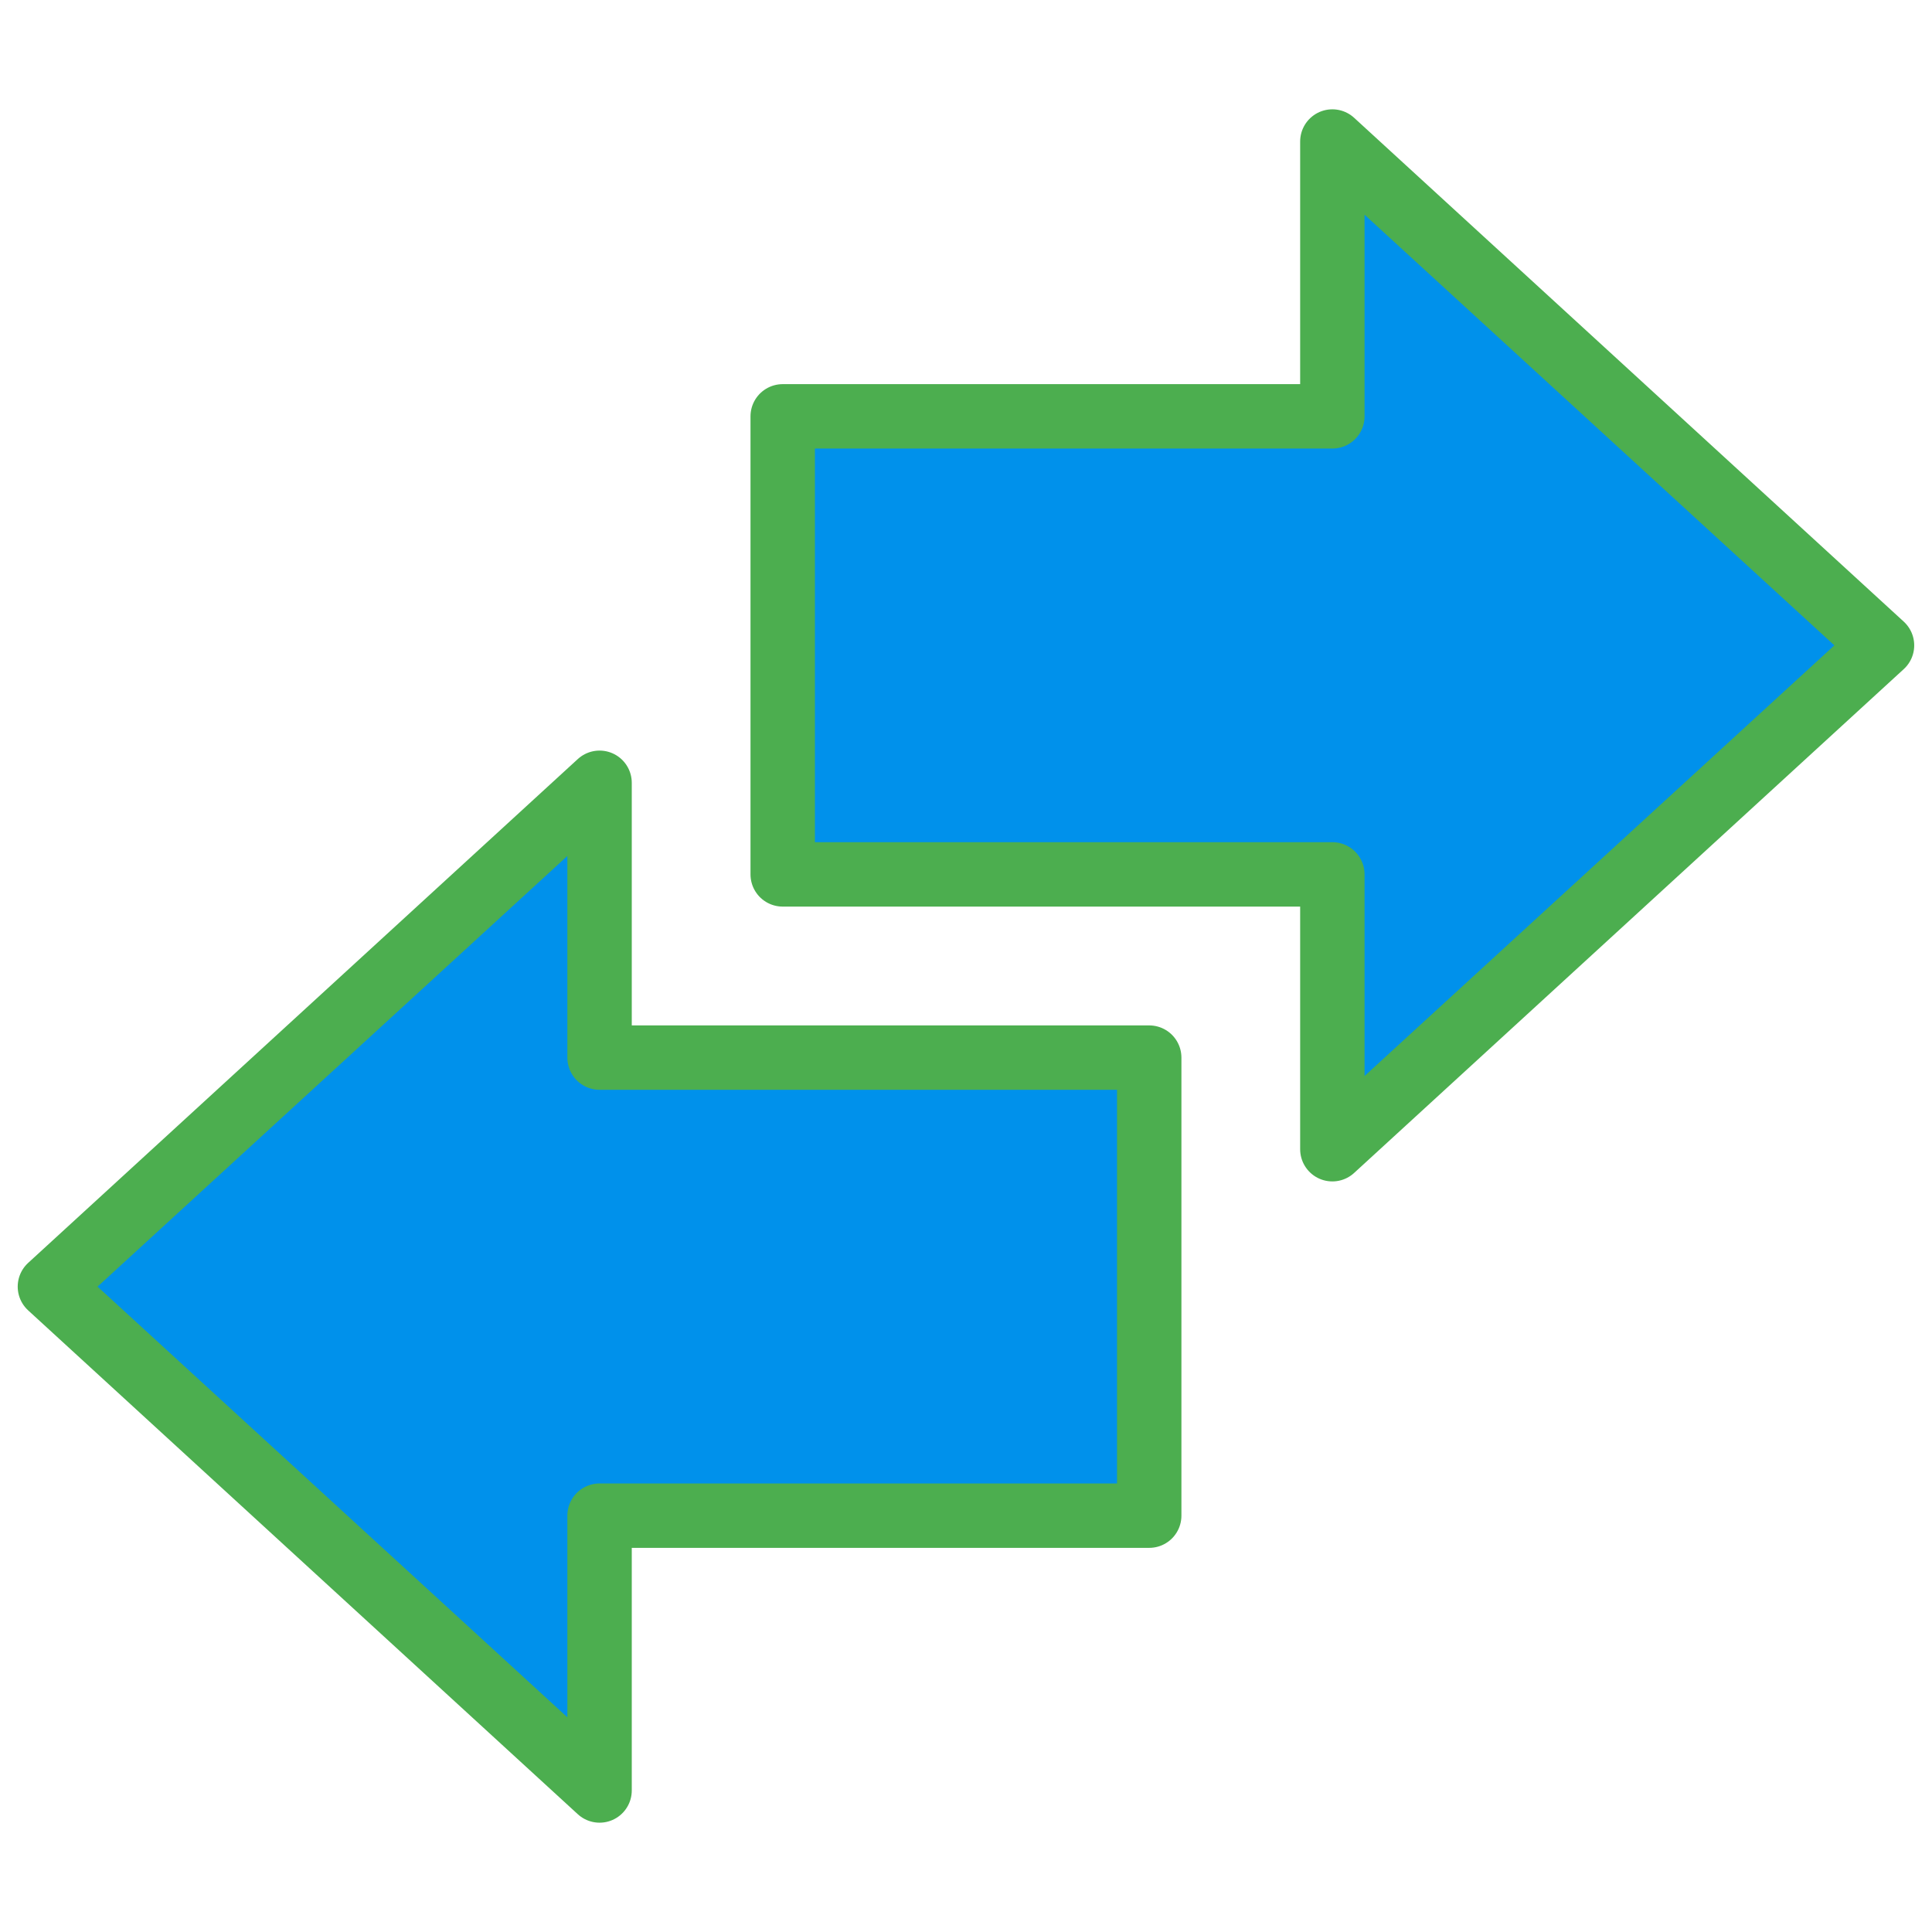
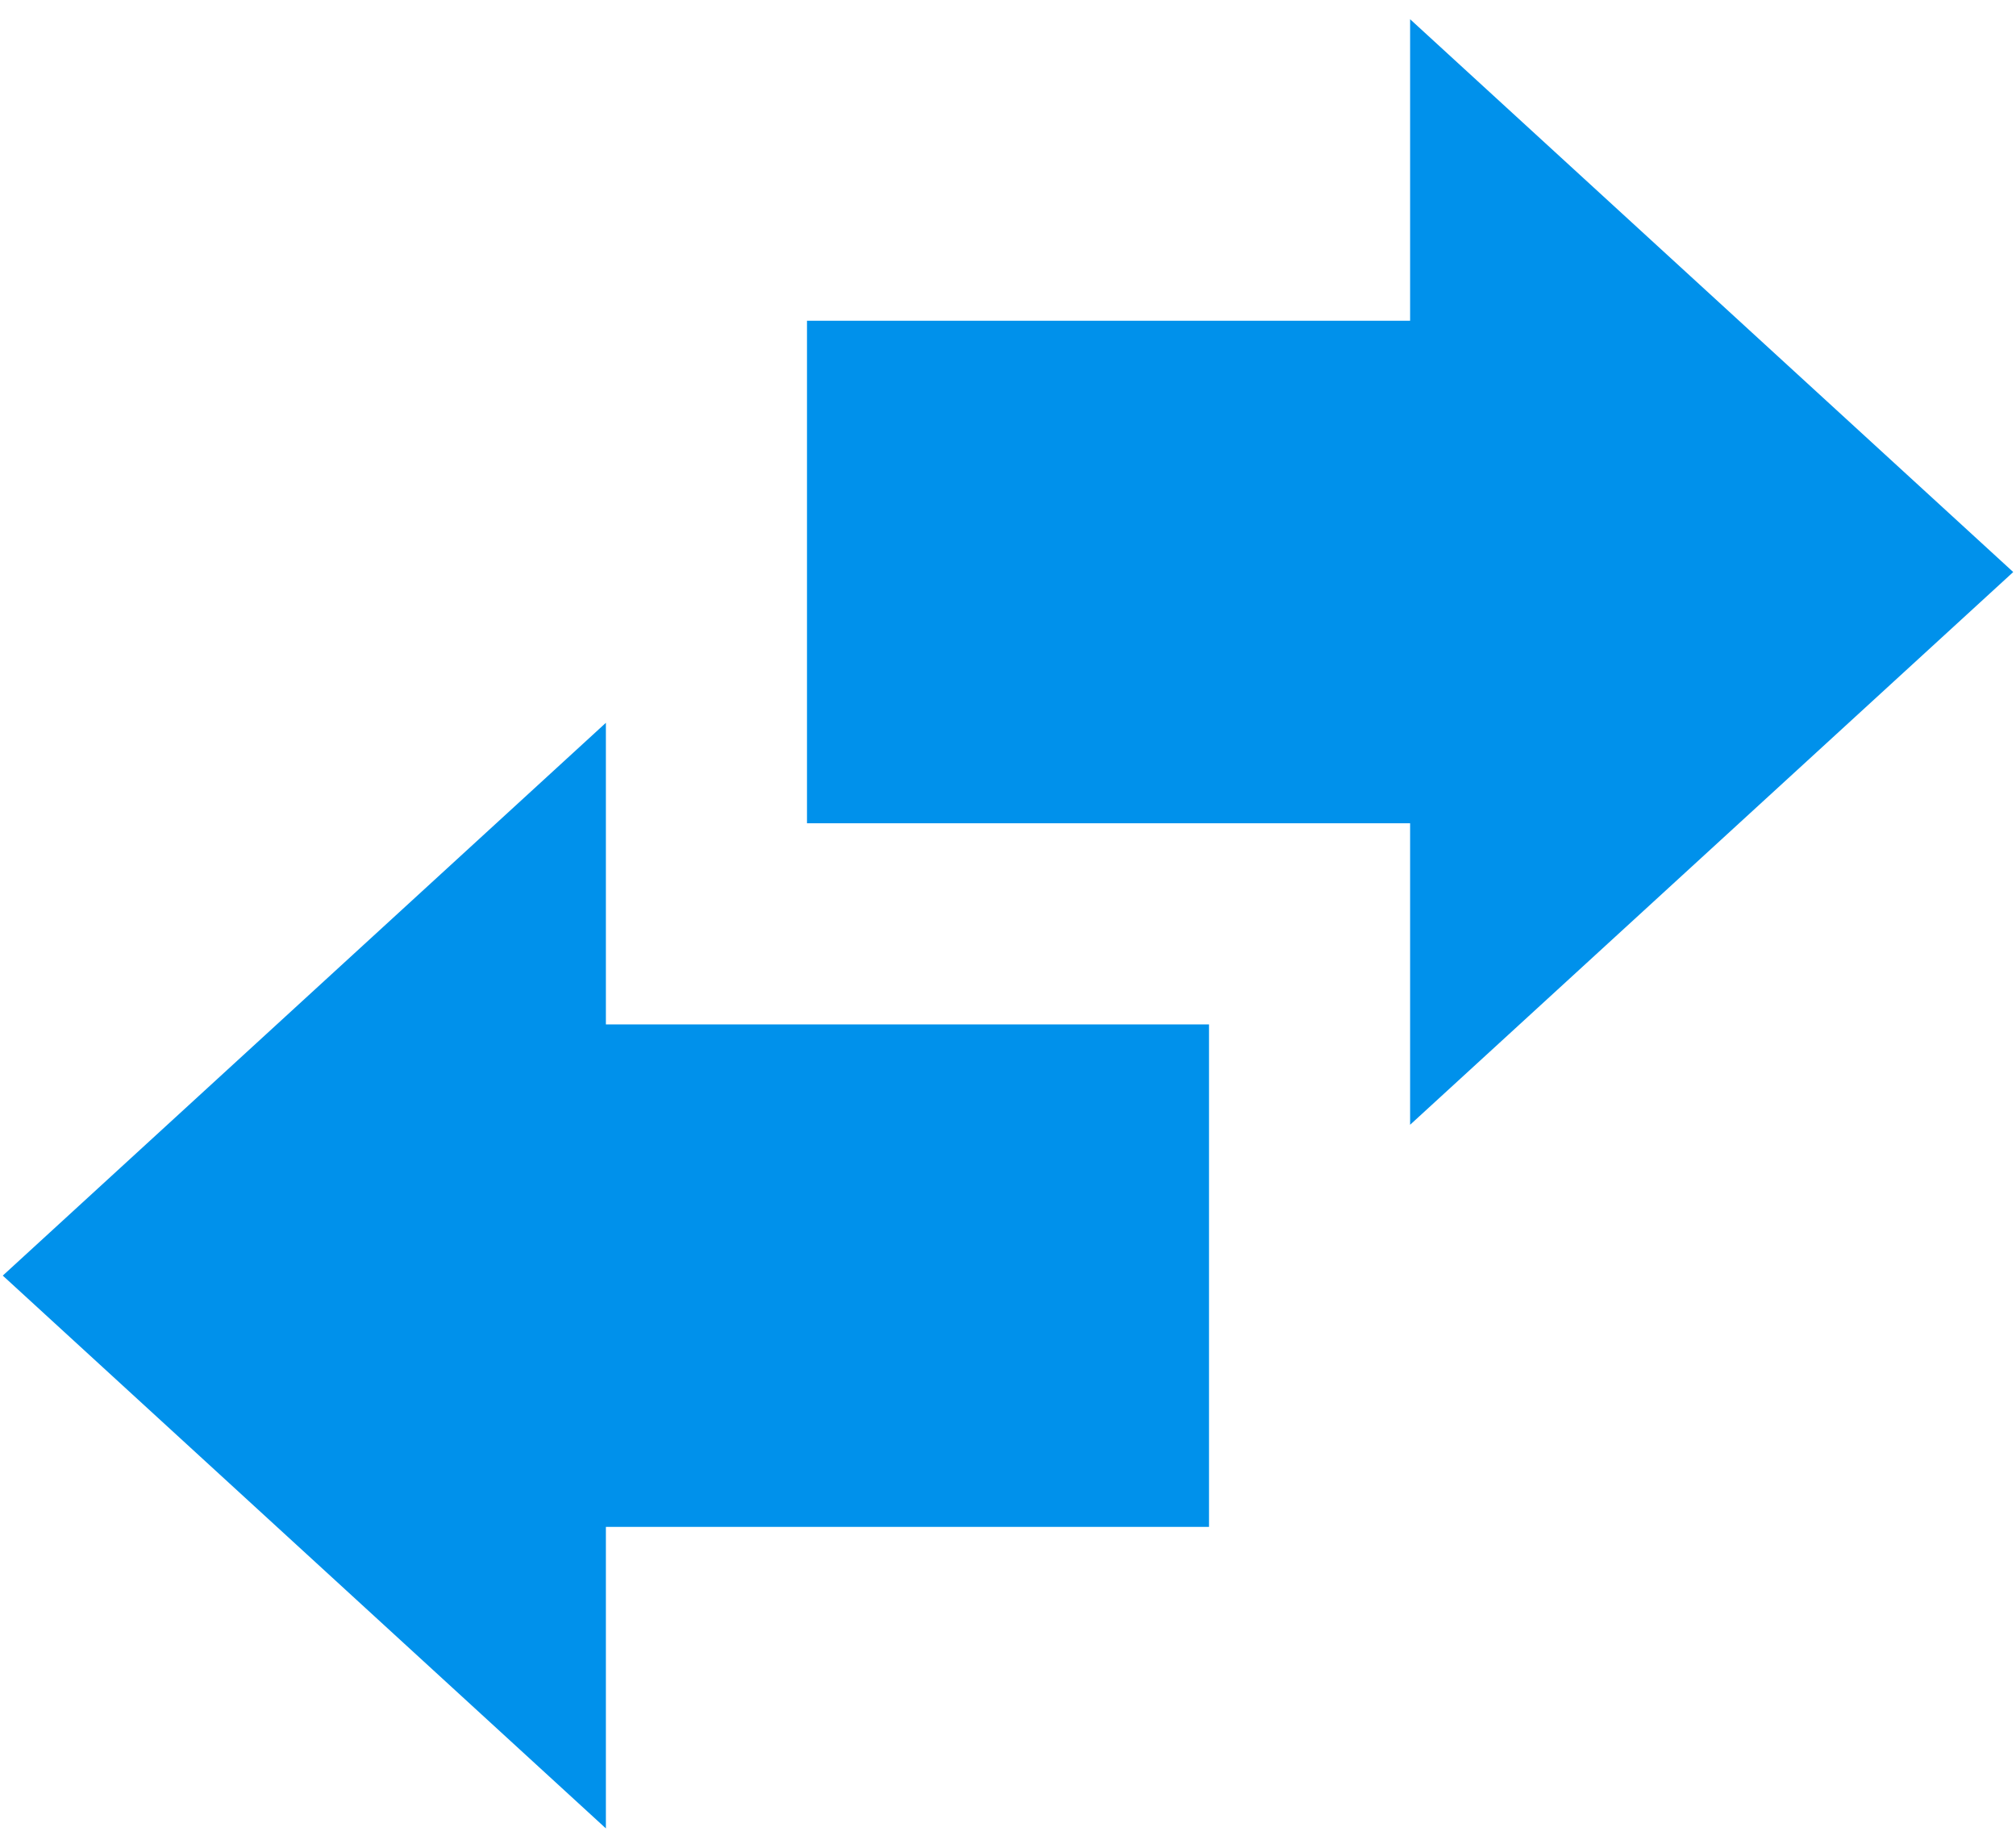
- <svg xmlns="http://www.w3.org/2000/svg" version="1.1" viewBox="0 0 24 24">
-   <path d="m7.448 9.724v3.414h6.828v5.69h-6.828v3.414l-6.828-6.259 6.828-6.259m15.931-1.707-6.828-6.259v3.414h-6.828v5.69h6.828v3.414z" fill="#0091eb" stroke="#4cae4f" stroke-linecap="round" stroke-linejoin="round" stroke-width=".8" />
+ <svg xmlns="http://www.w3.org/2000/svg" version="1.1" viewBox="0 0 24 22">
+   <path d="m7.213 8.607v3.59h7.18v5.983h-7.18v3.59l-7.18-6.582 7.18-6.582m16.754-1.795-7.18-6.582v3.59h-7.18v5.983h7.18v3.59z" fill="#0091eb" />
</svg>
